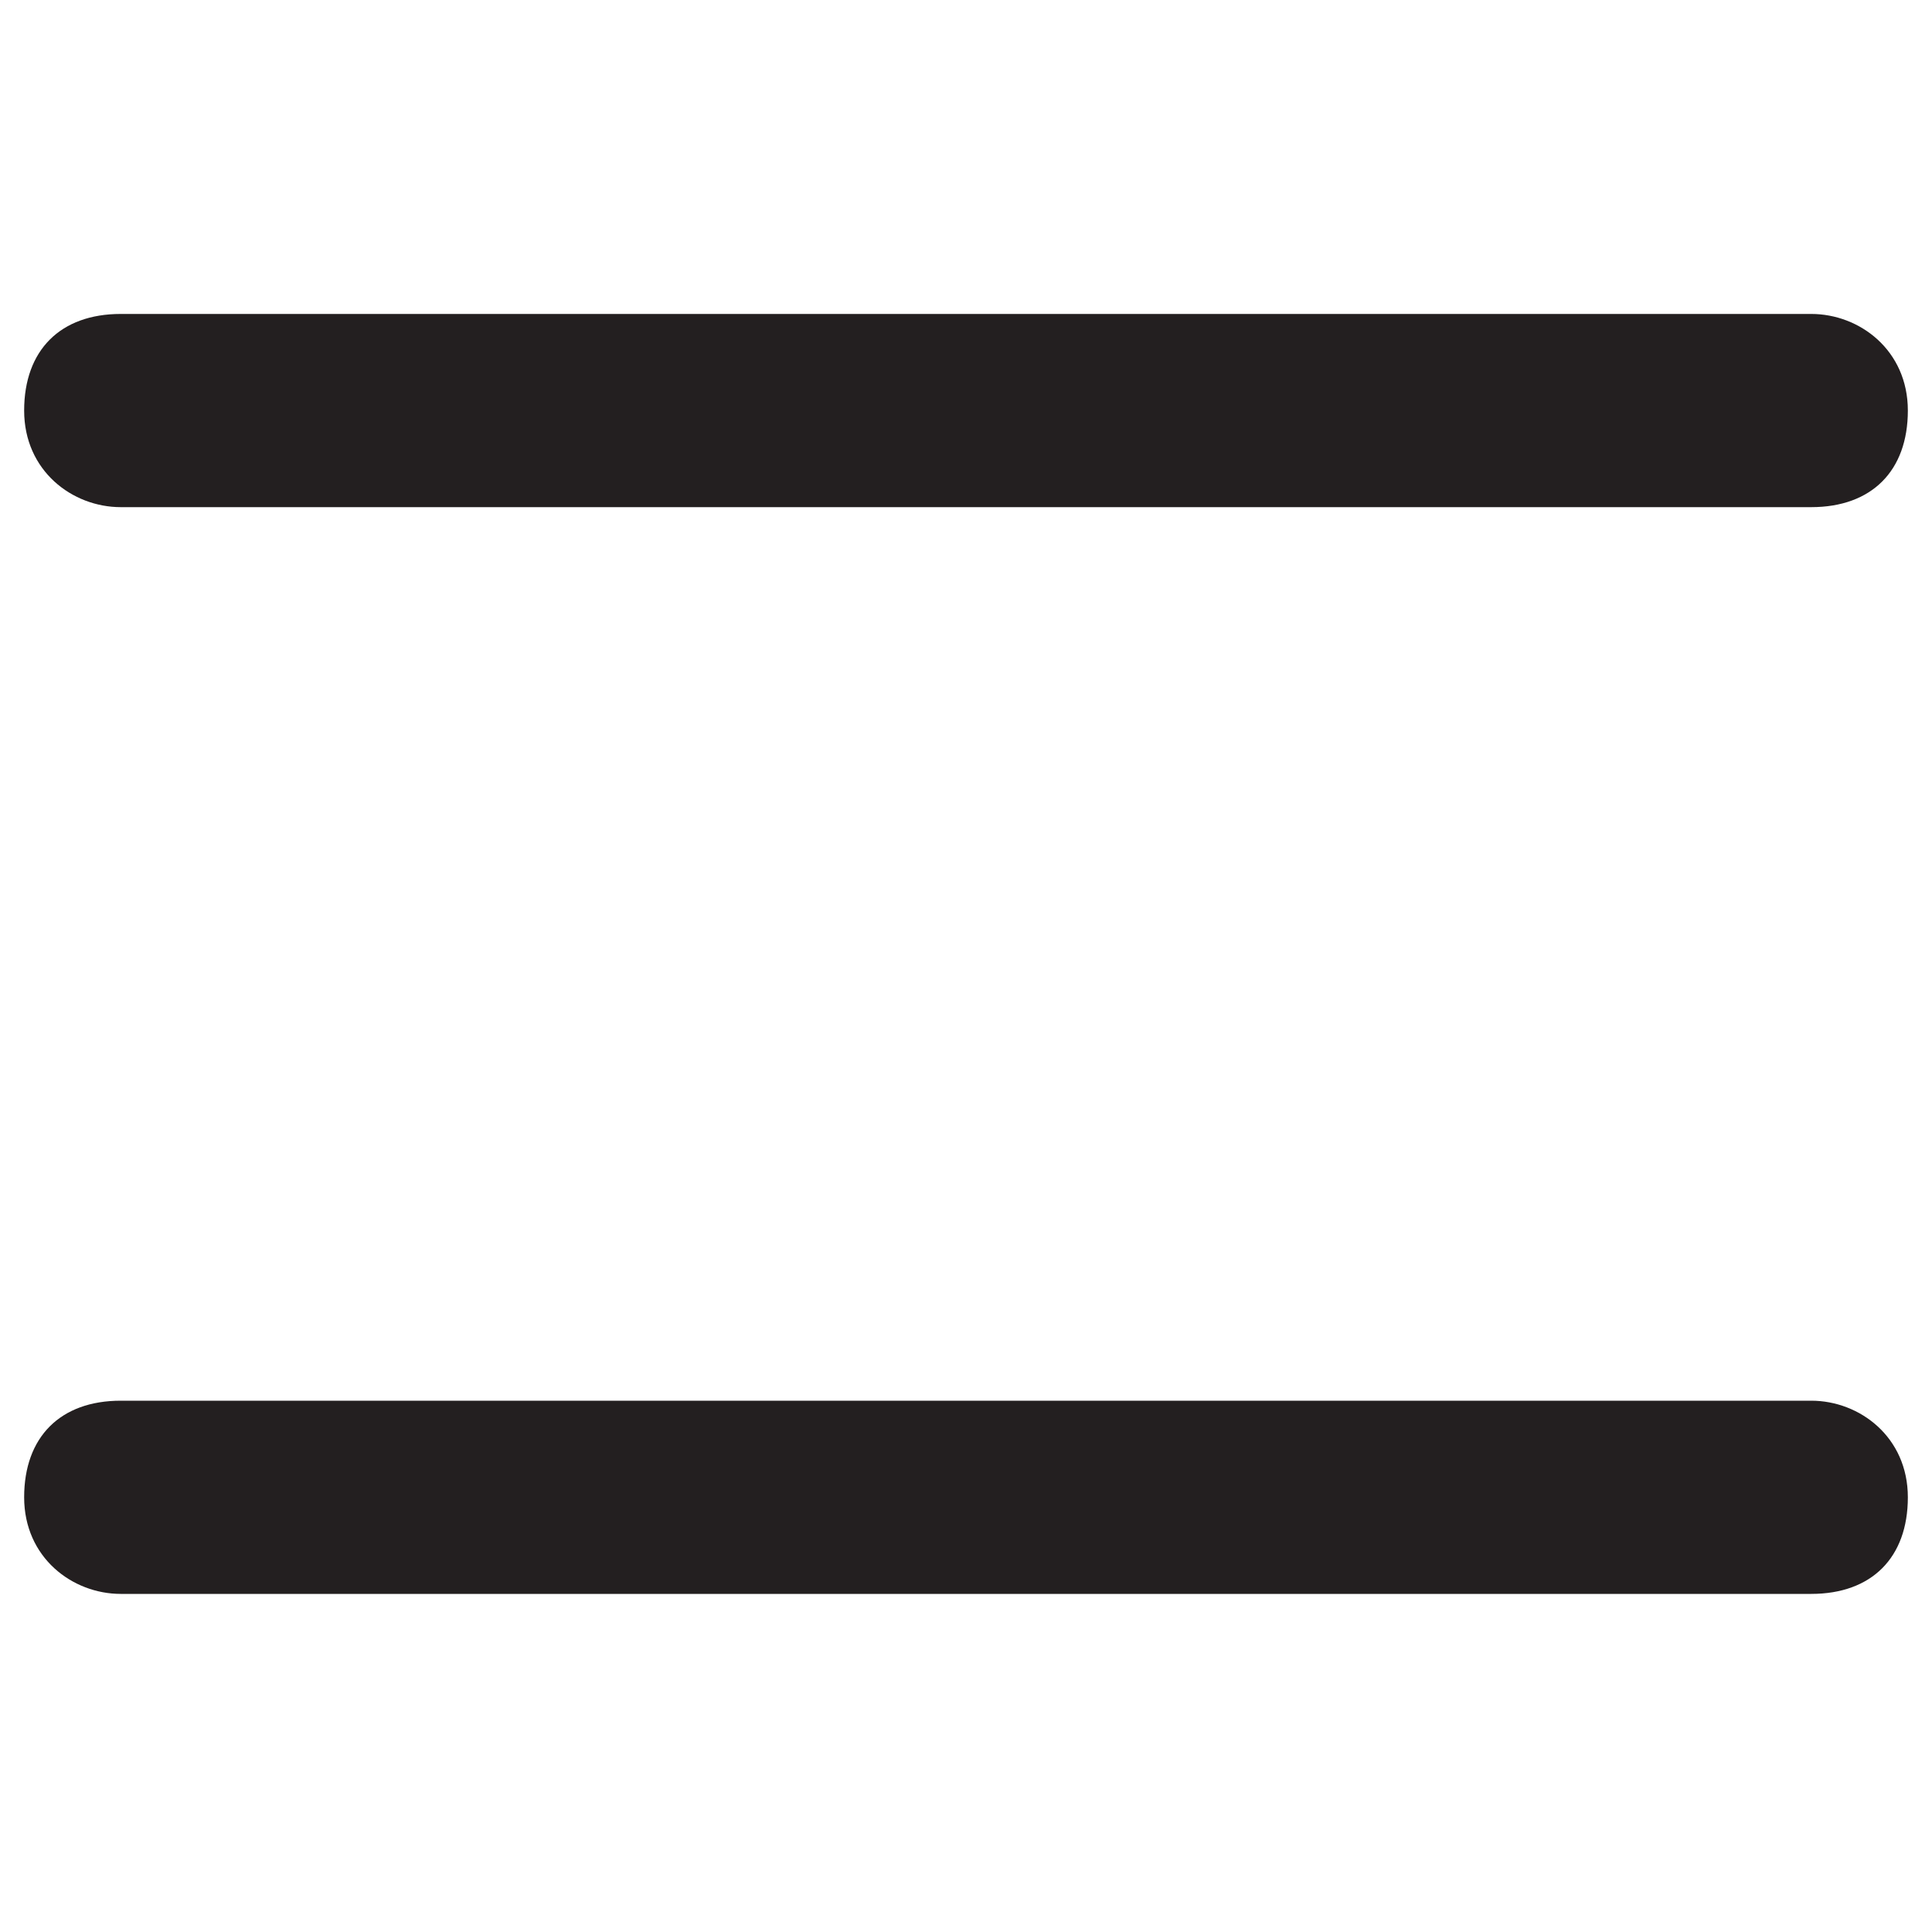
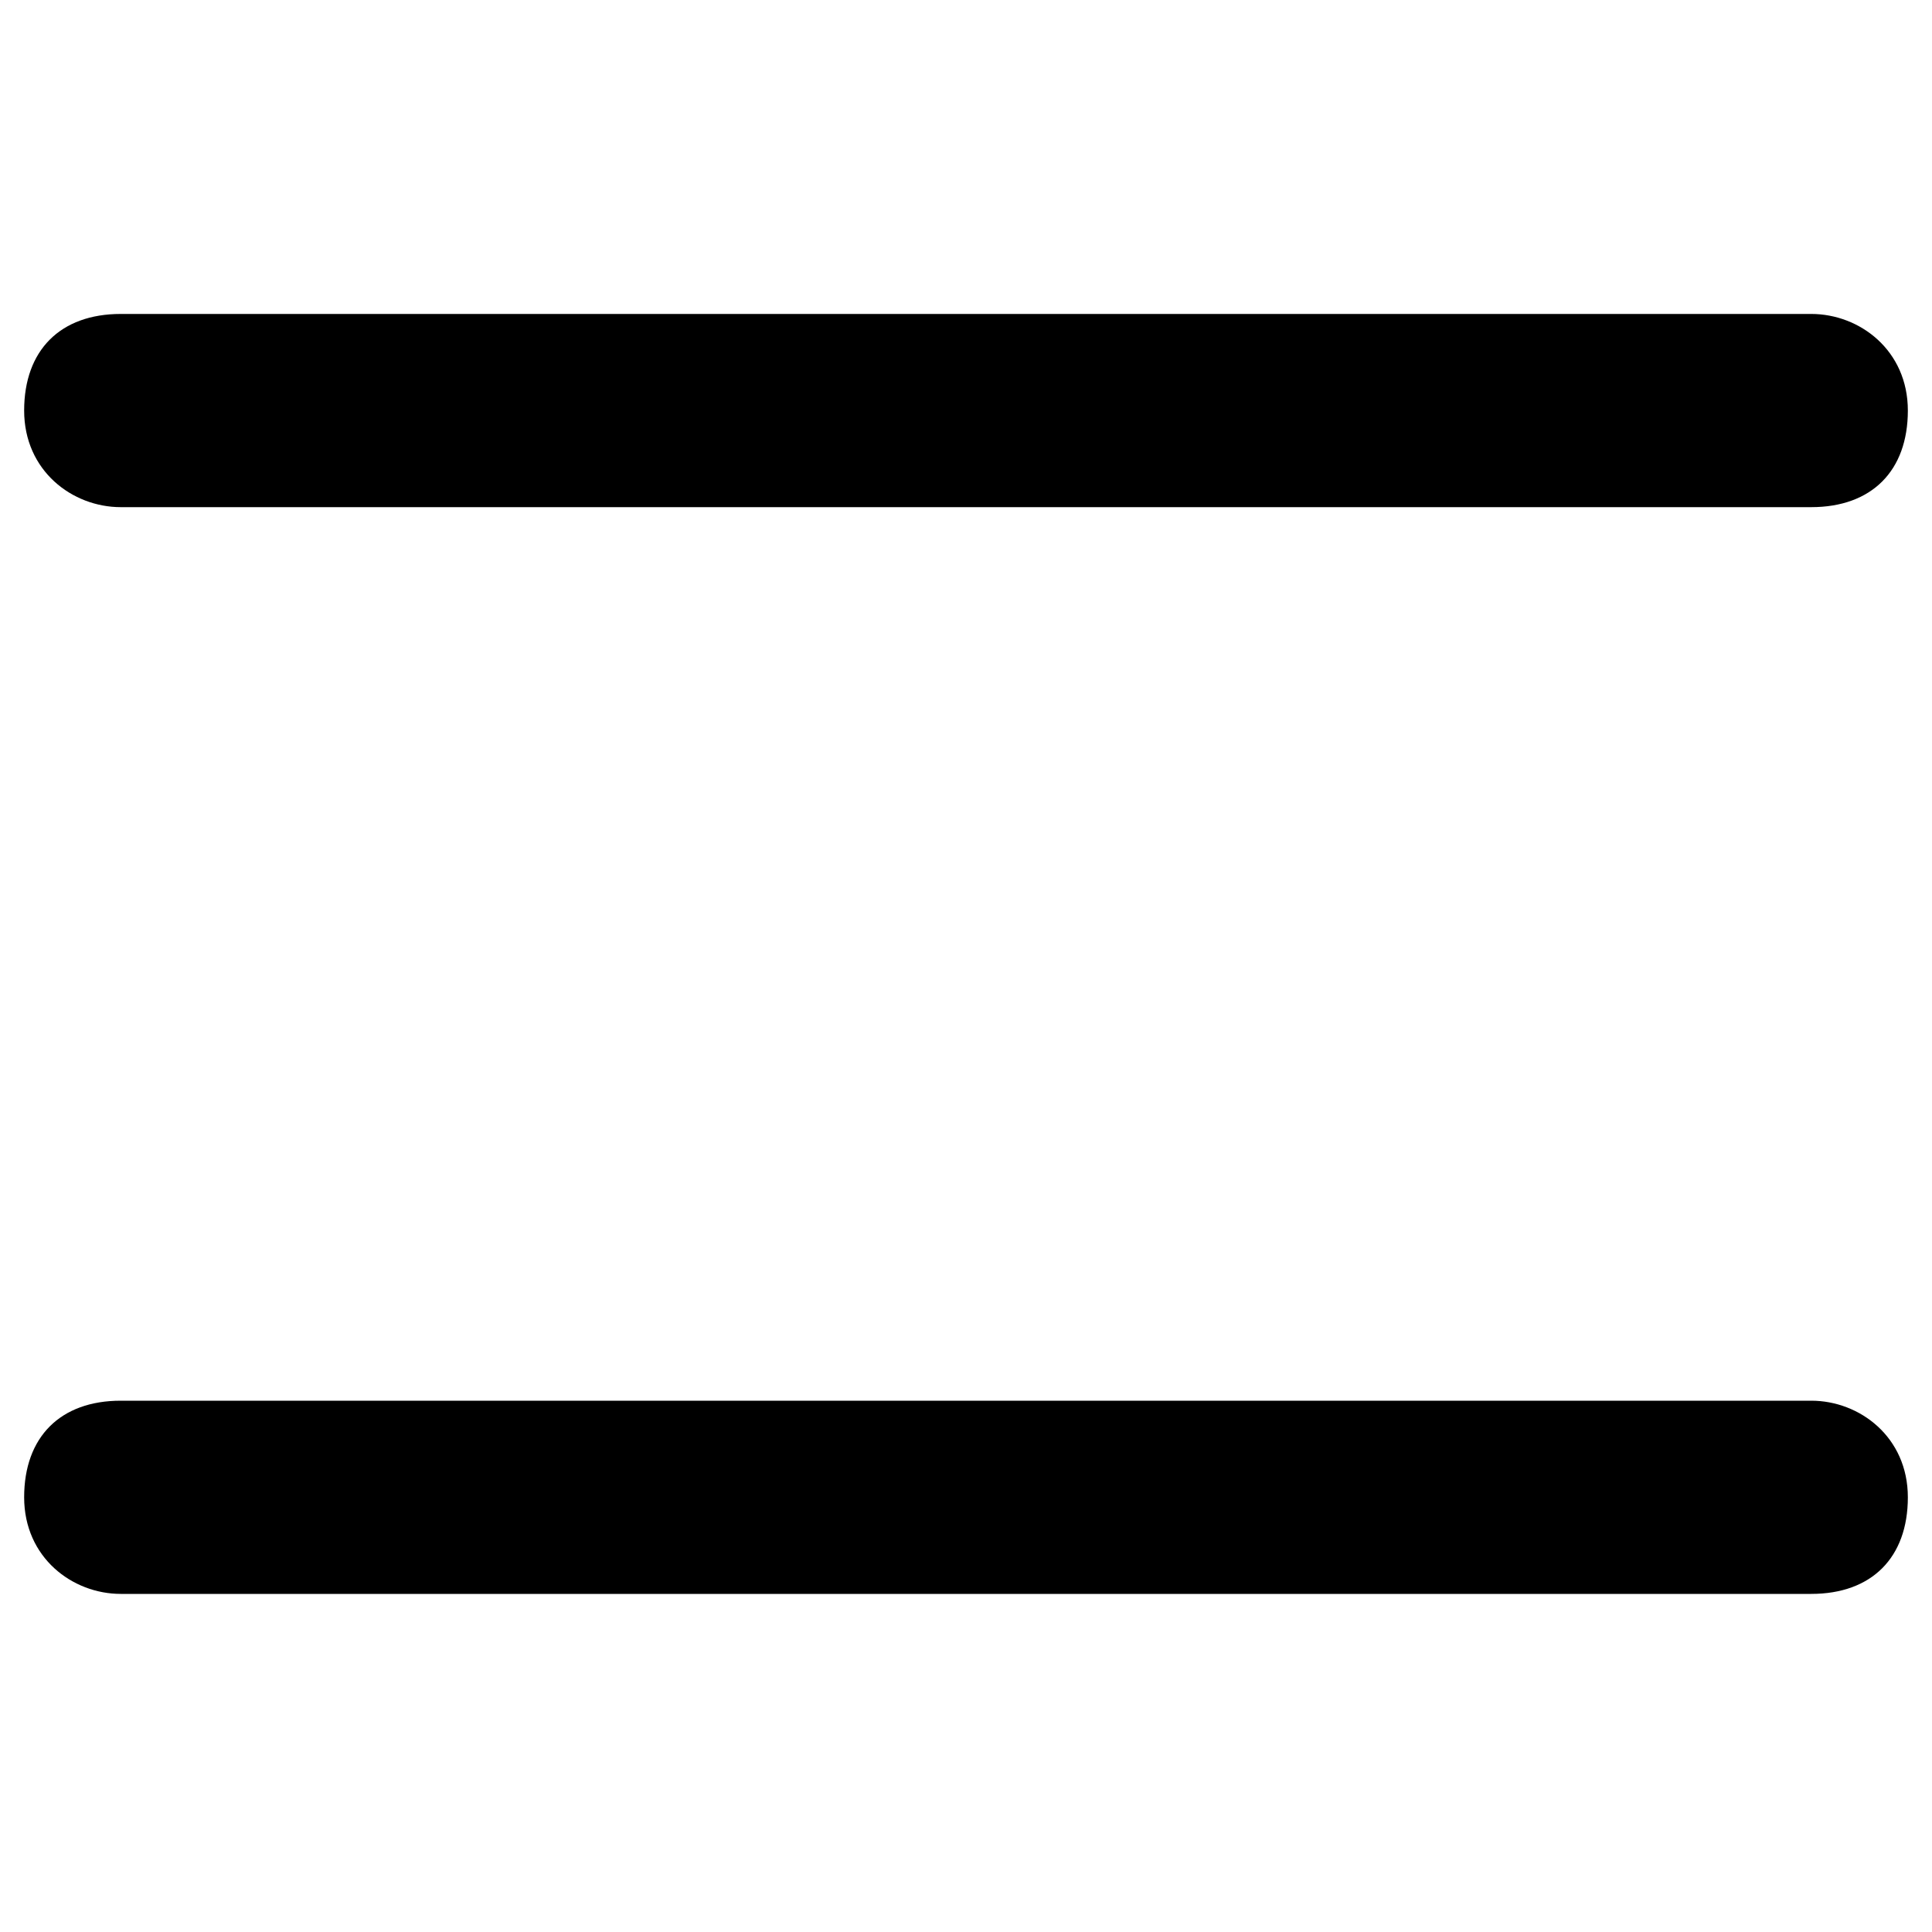
- <svg xmlns="http://www.w3.org/2000/svg" id="Layer_1" version="1.1" viewBox="0 0 16 16">
-   <defs>
-     <style>
-       .st0 {
-         fill: #231f20;
-       }
-     </style>
-   </defs>
-   <path class="st0" d="M15,4.2H1c-.4,0-.8-.3-.8-.8s.3-.8.8-.8h14c.4,0,.8.3.8.8s-.3.8-.8.8Z" />
-   <path class="st0" d="M15,13.2H1c-.4,0-.8-.3-.8-.8s.3-.8.8-.8h14c.4,0,.8.3.8.8s-.3.8-.8.8Z" />
+ <svg xmlns="http://www.w3.org/2000/svg" version="1.1" viewBox="0 0 16 16">
+   <style>.fill{fill:currentColor}</style>
+   <path class="fill" d="M15,4.2H1c-.4,0-.8-.3-.8-.8s.3-.8.8-.8h14c.4,0,.8.3.8.8s-.3.8-.8.8Z" />
+   <path class="fill" d="M15,13.2H1c-.4,0-.8-.3-.8-.8s.3-.8.8-.8h14c.4,0,.8.3.8.8s-.3.8-.8.8Z" />
</svg>
